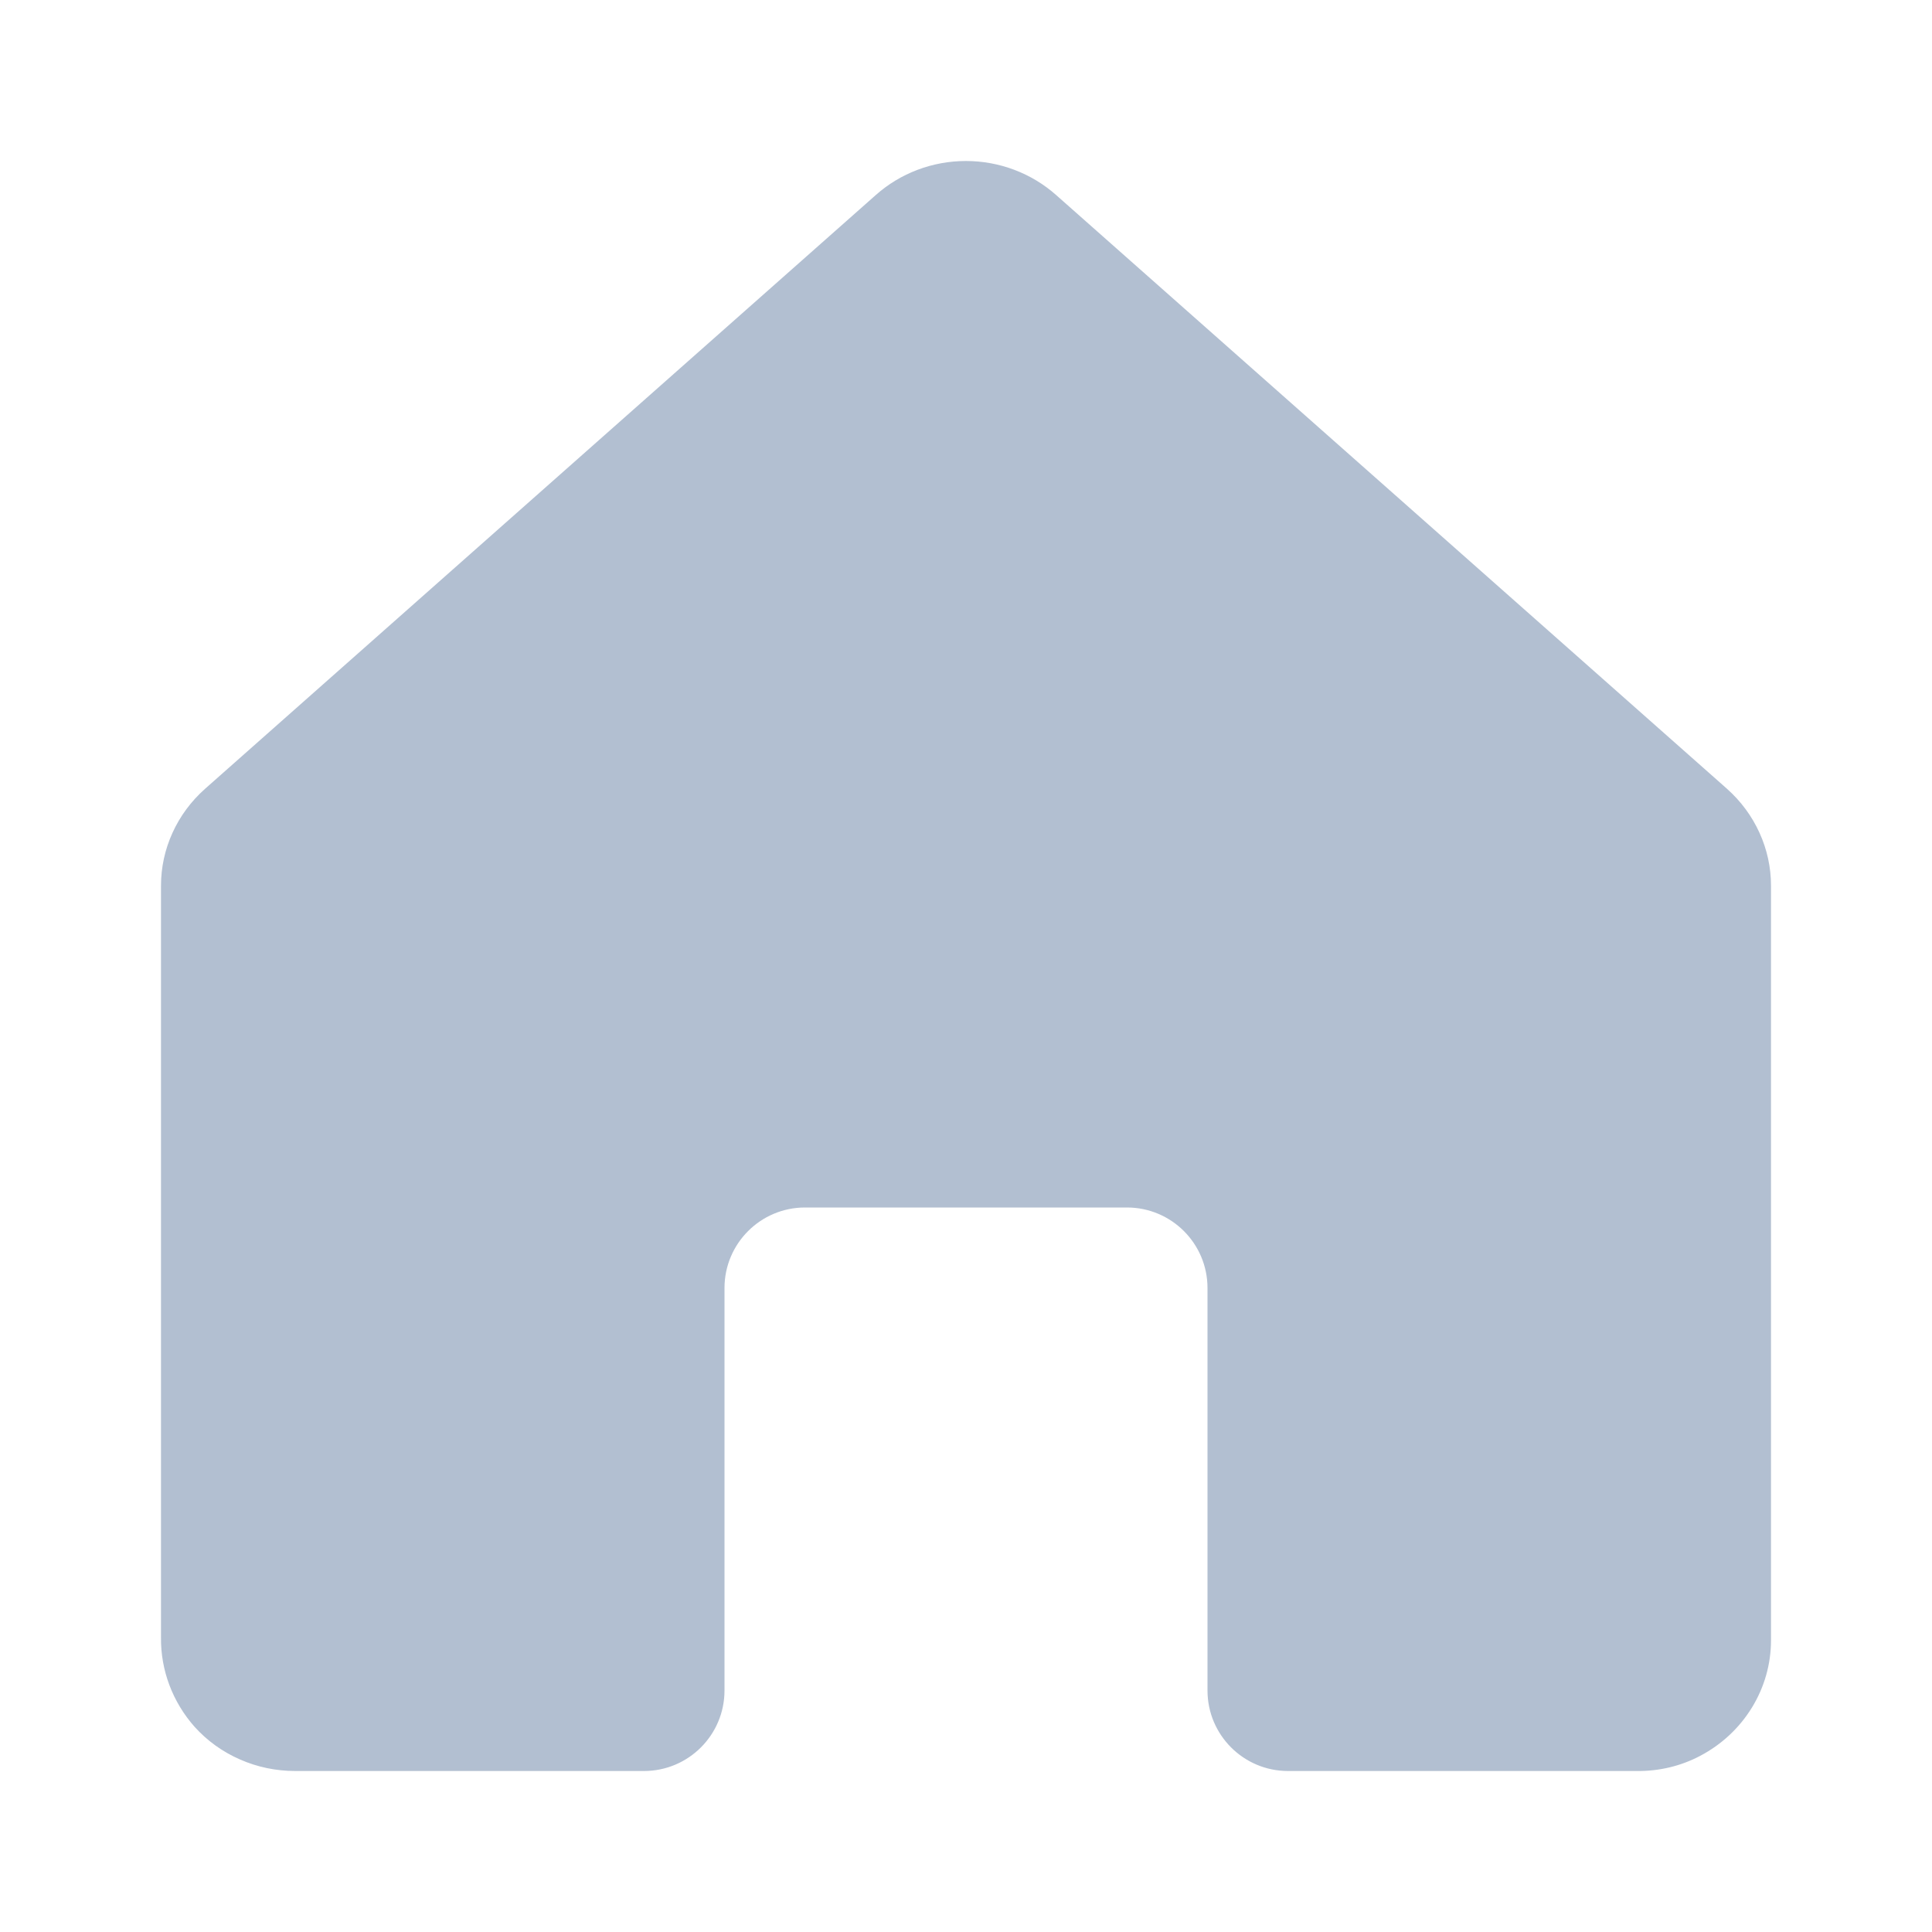
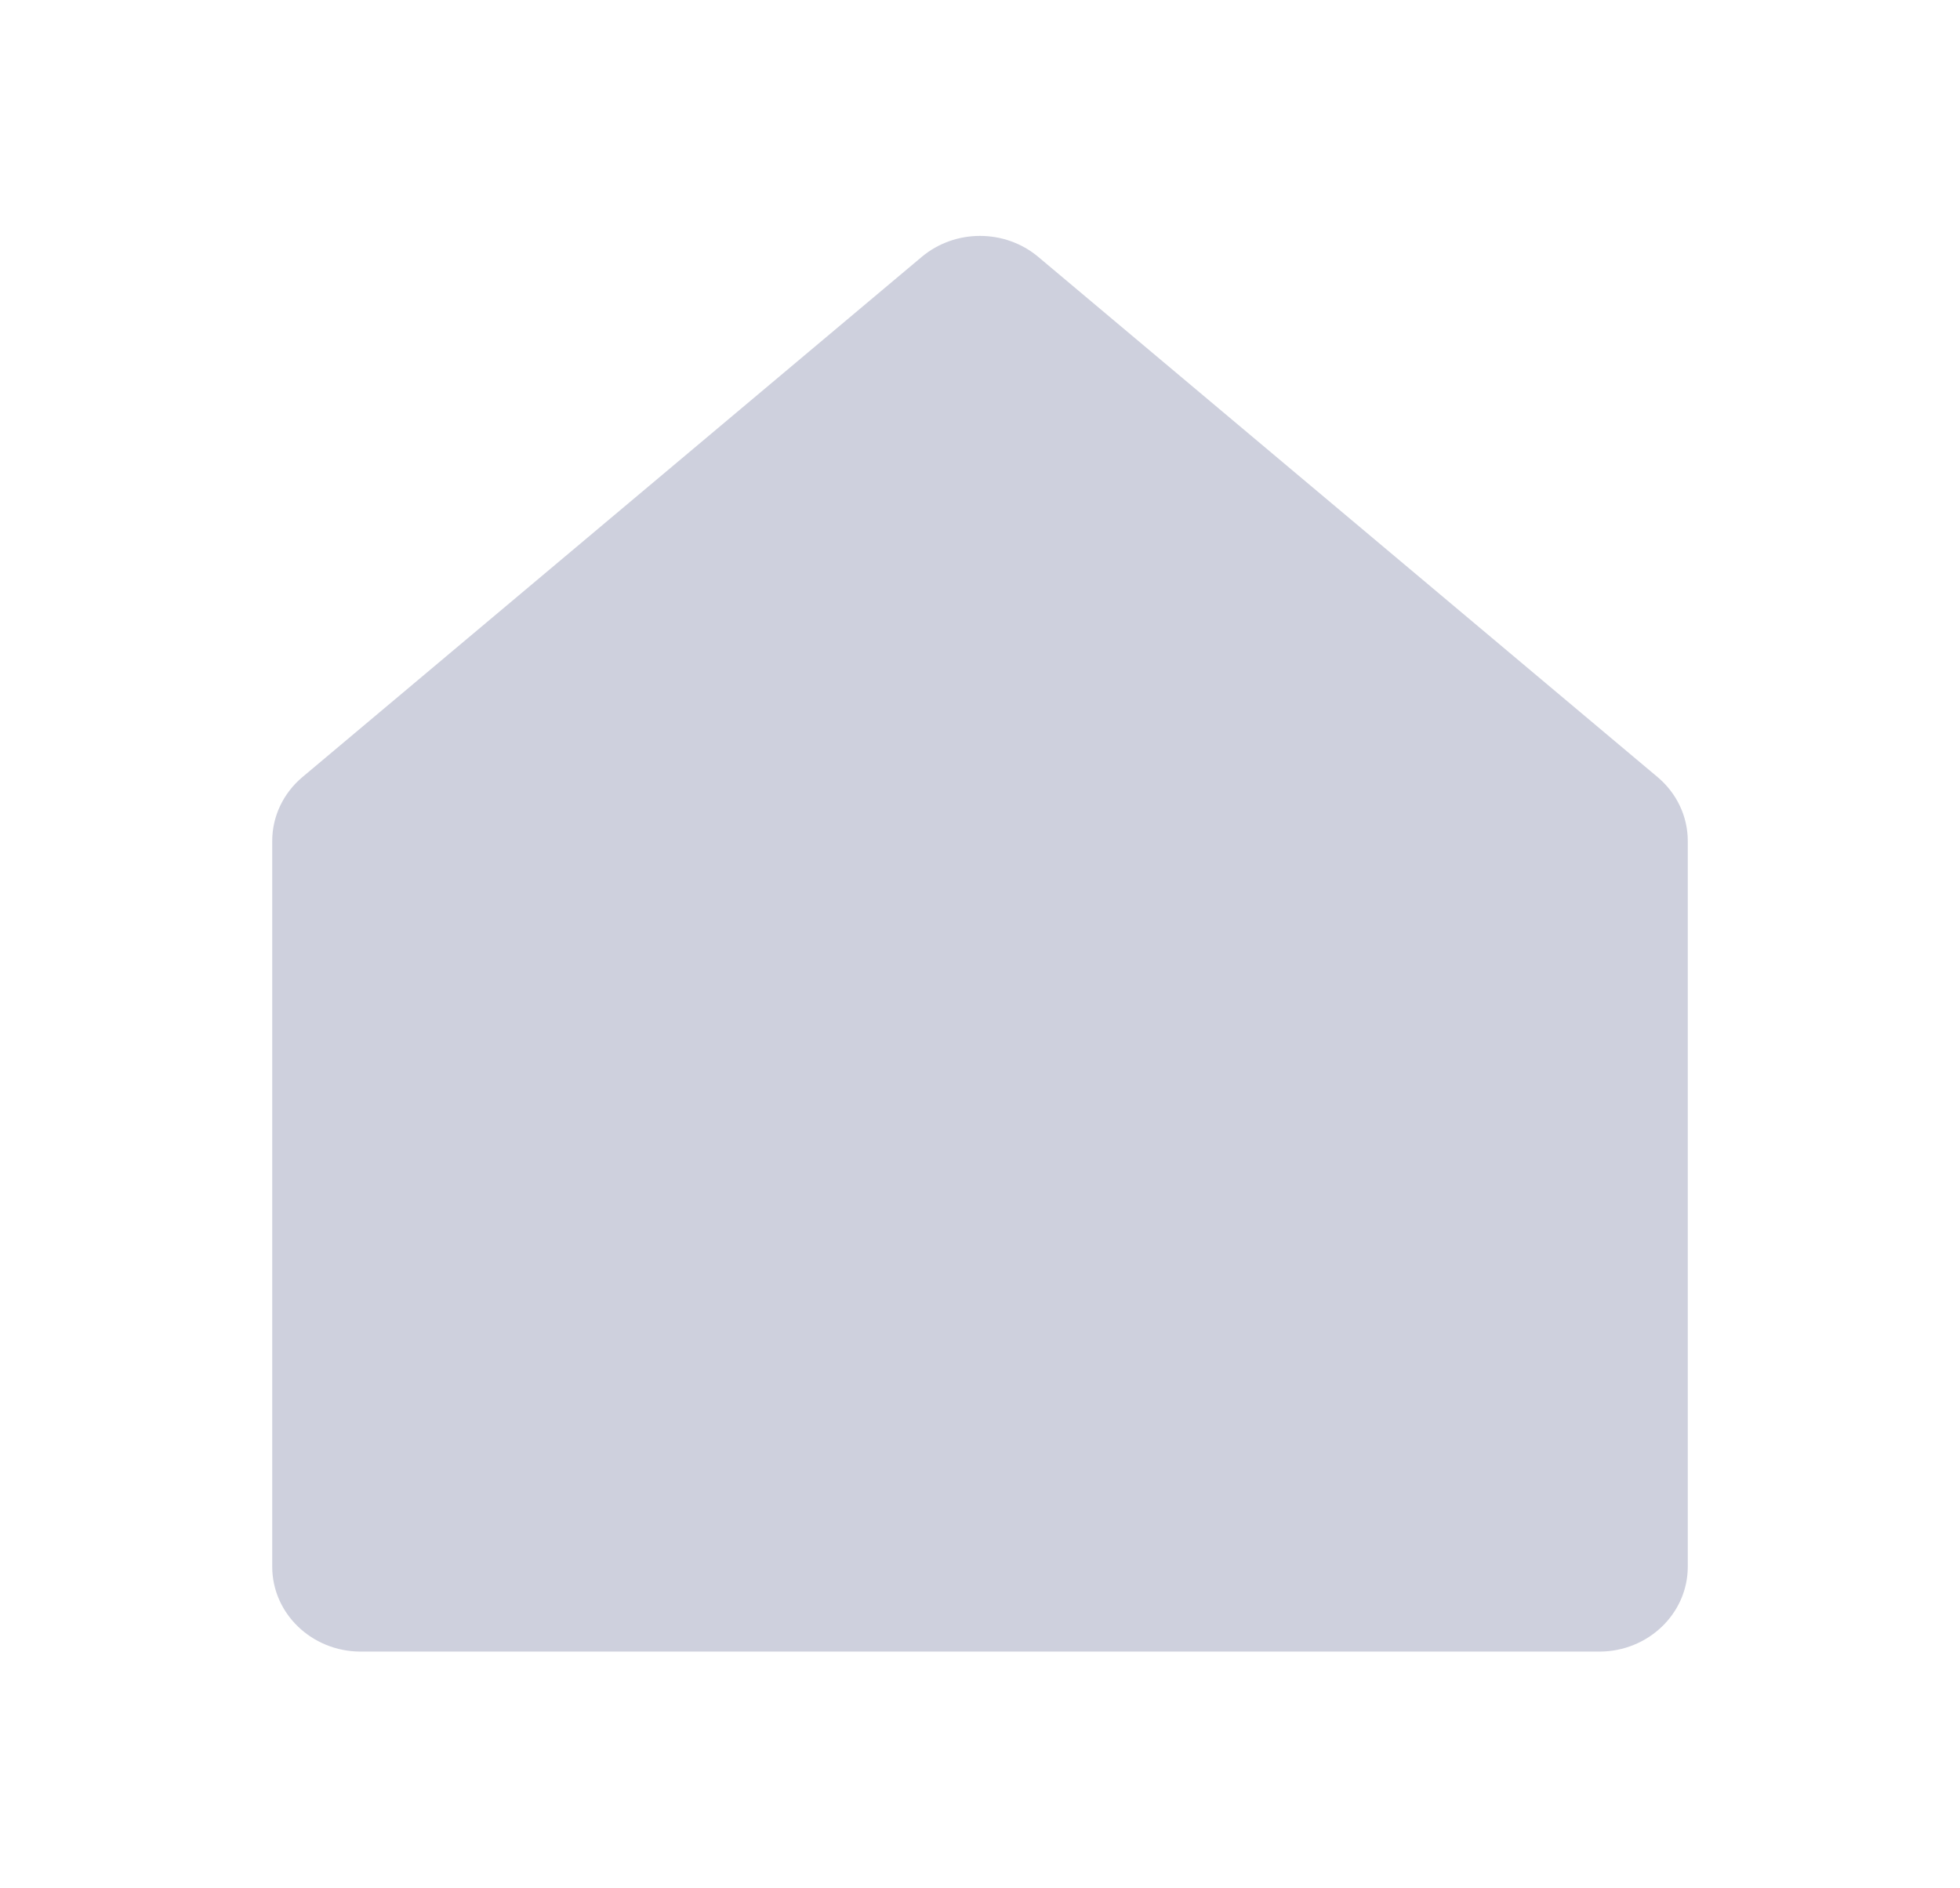
- <svg xmlns="http://www.w3.org/2000/svg" width="24" height="24" viewBox="0 0 24 24" fill="none">
-   <path fill-rule="evenodd" clip-rule="evenodd" d="M13.121 2.424L21.455 9.8C21.626 9.953 21.763 10.138 21.857 10.345C21.951 10.551 22 10.775 22 11.001V20.377C22 20.671 21.918 20.96 21.763 21.212C21.608 21.465 21.386 21.672 21.12 21.812C20.88 21.939 20.61 22.003 20.336 22H16C15.448 22 15 21.552 15 21V16C15 15.448 14.552 15 14 15H10C9.448 15 9 15.448 9 16V21C9 21.552 8.552 22 8 22H3.667C3.431 22 3.197 21.952 2.982 21.857C2.766 21.763 2.574 21.625 2.418 21.452C2.144 21.143 1.995 20.748 2 20.34V11.001C2 10.775 2.049 10.551 2.143 10.345C2.237 10.138 2.374 9.953 2.546 9.8L10.878 2.424C11.184 2.151 11.584 2 11.999 2C12.414 2 12.814 2.151 13.121 2.424Z" fill="#B2BFD1" />
+ <svg xmlns="http://www.w3.org/2000/svg" width="27" height="26" viewBox="0 0 27 26" fill="none">
+   <path d="M22.834 10.704L14.303 3.539C13.843 3.153 13.157 3.153 12.697 3.539L4.166 10.704C3.902 10.926 3.75 11.246 3.75 11.584V21.58C3.75 22.226 4.296 22.75 4.969 22.75H22.031C22.704 22.75 23.25 22.226 23.25 21.58V11.584C23.25 11.246 23.098 10.926 22.834 10.704Z" fill="#CED0DD" />
</svg>
